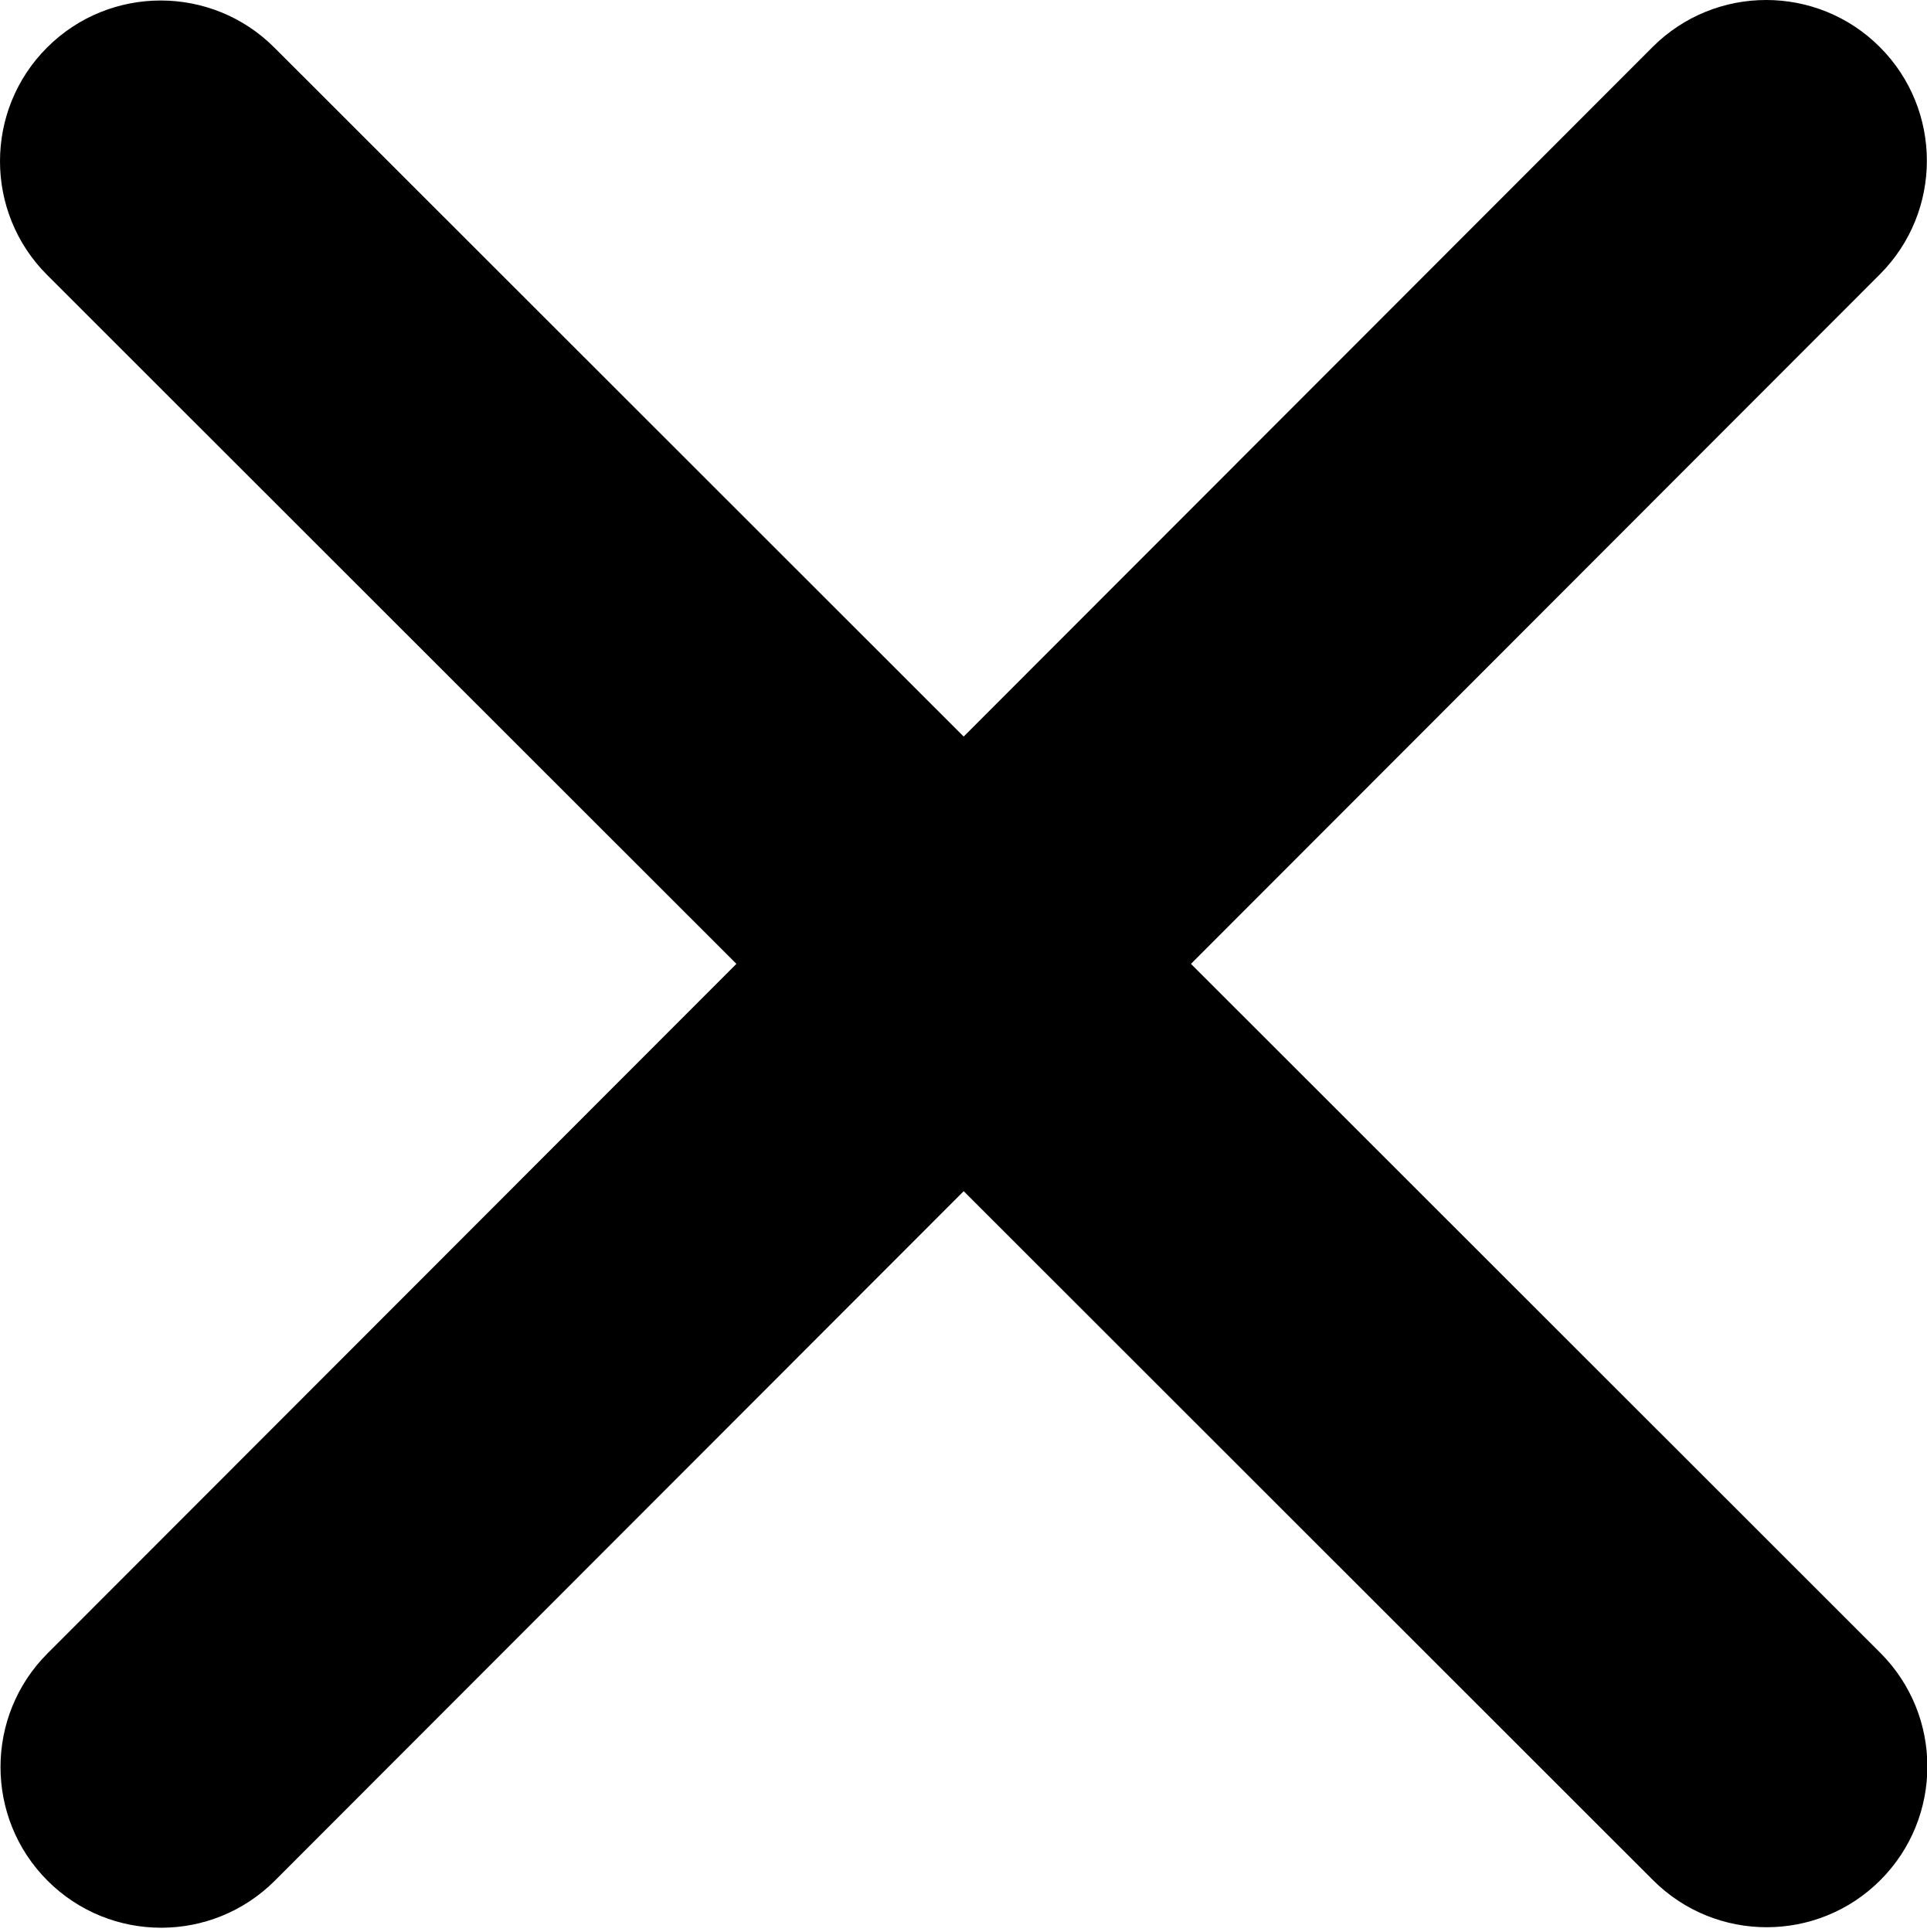
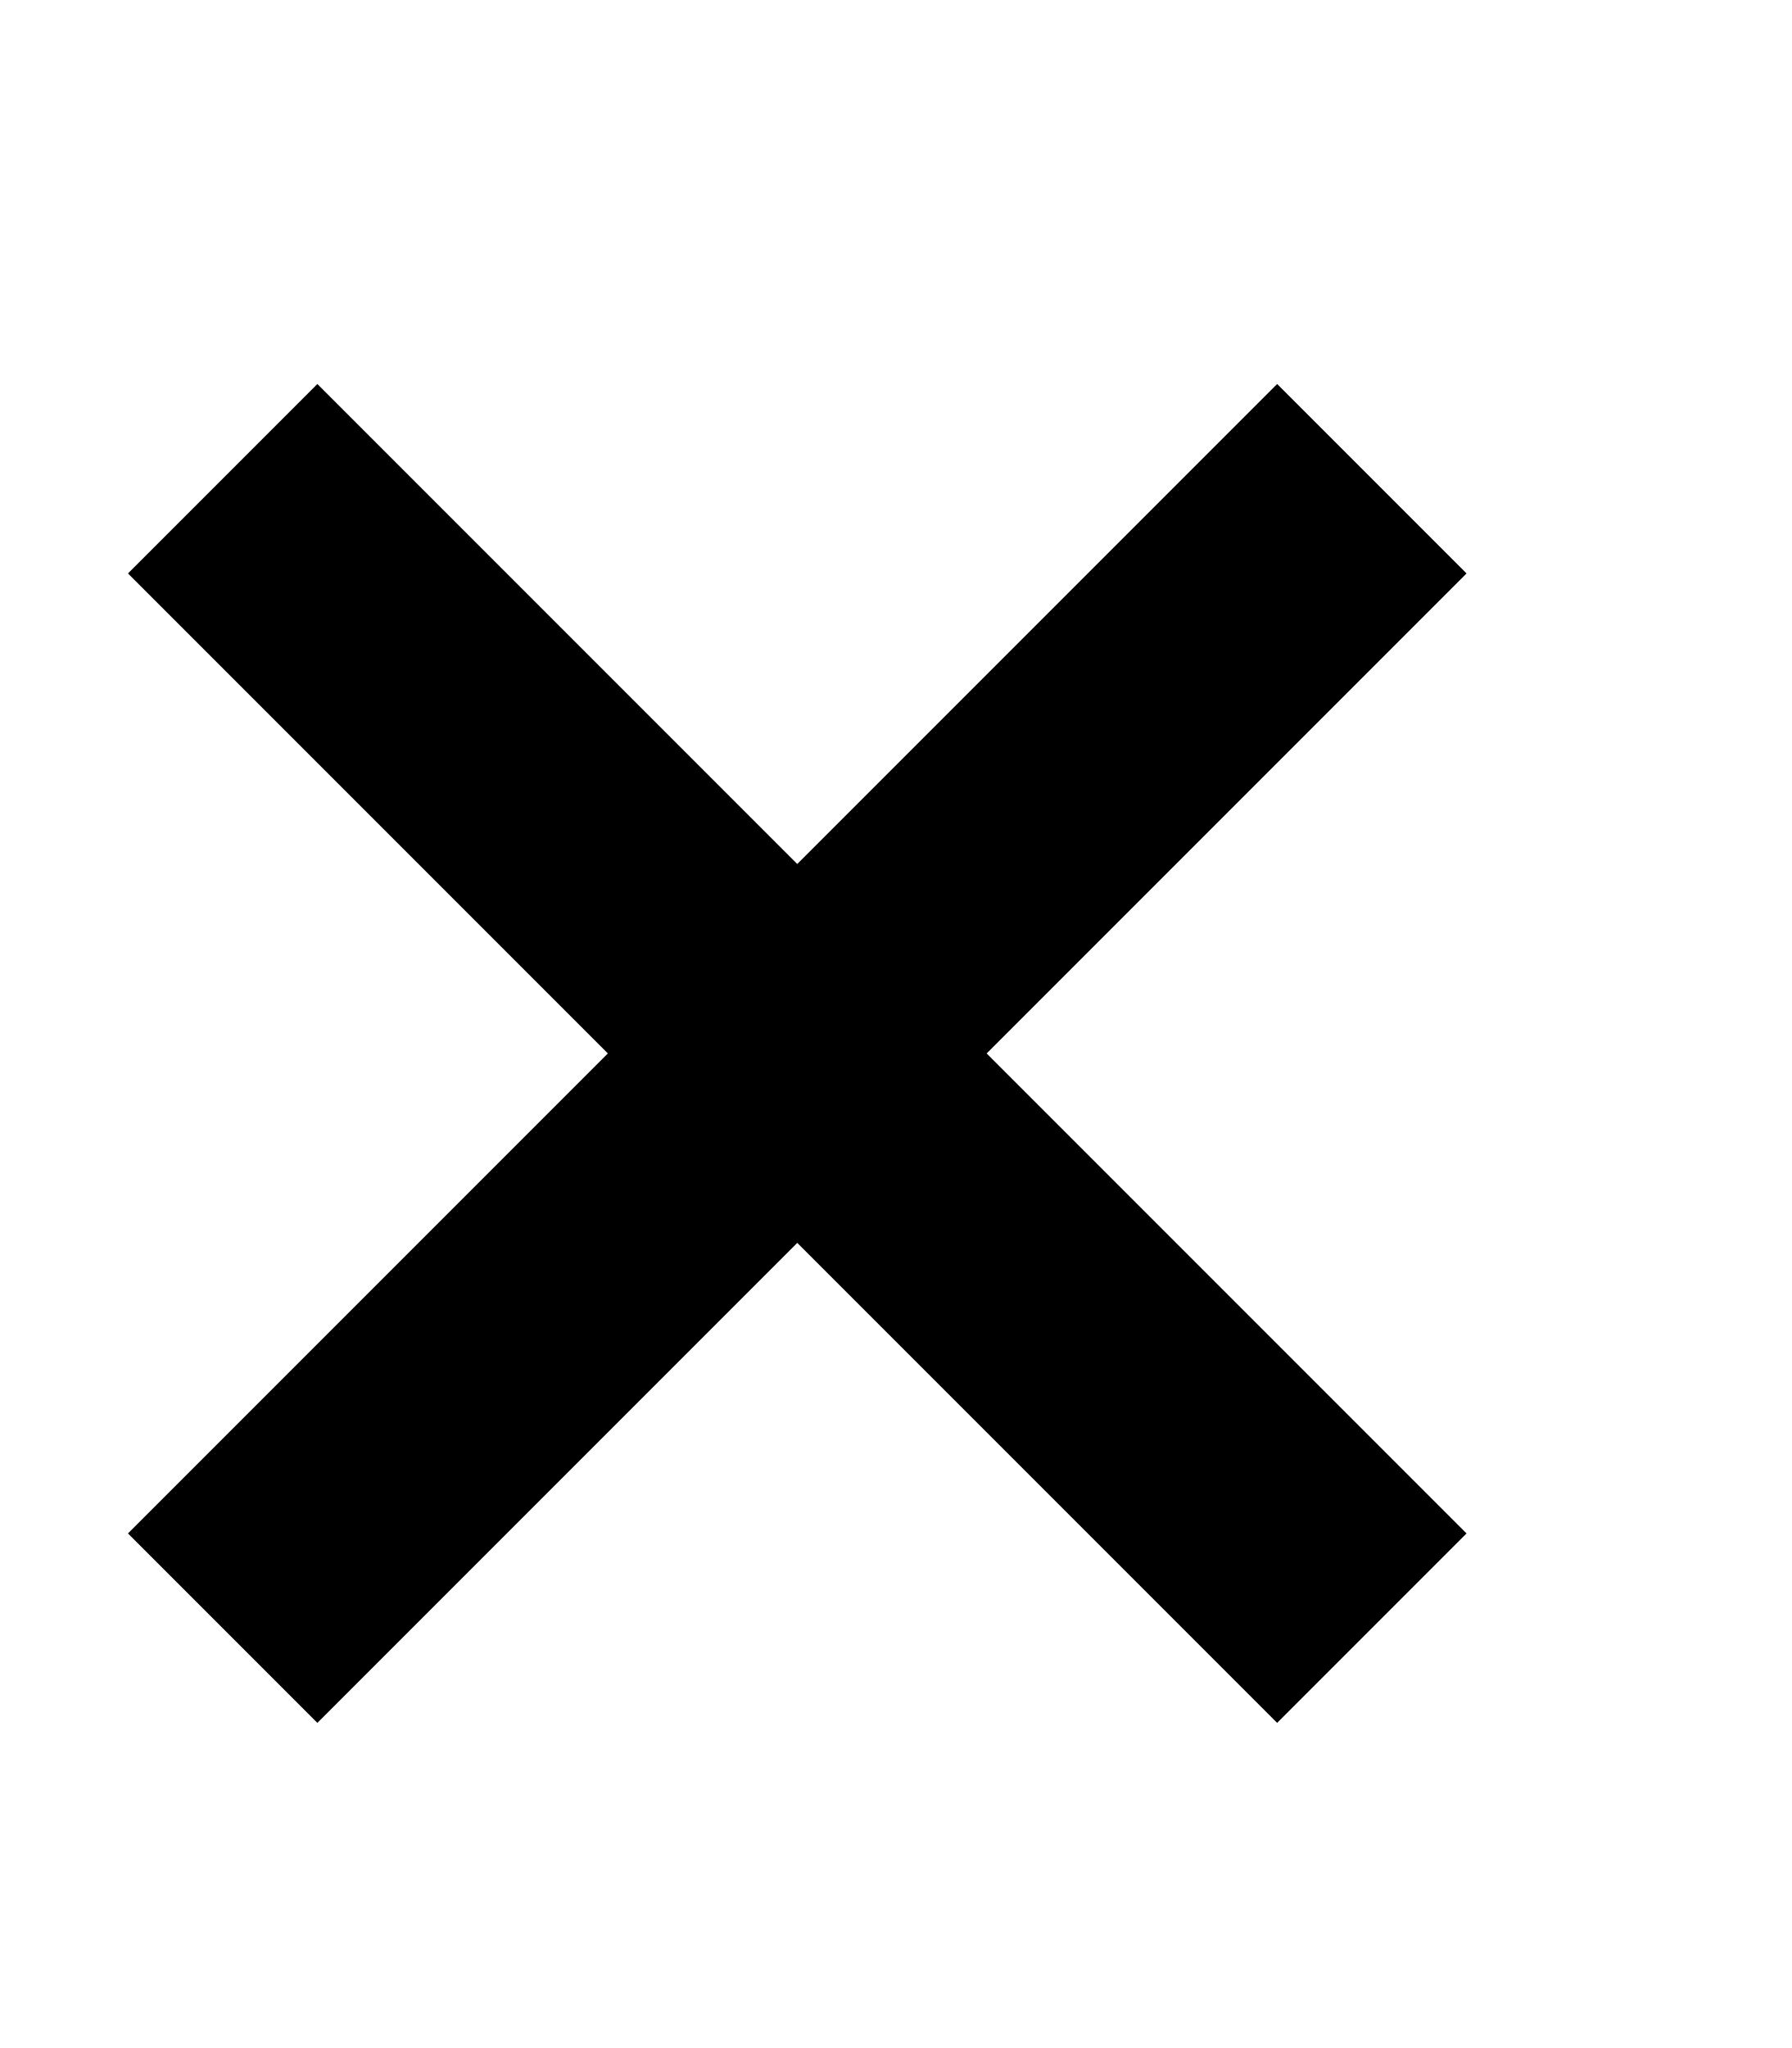
- <svg xmlns="http://www.w3.org/2000/svg" width="384" height="385" viewBox="0 0 384 385" fill="none">
-   <path d="M54.675 9.475C42.175 -3.025 21.875 -3.025 9.375 9.475C-3.125 21.975 -3.125 42.275 9.375 54.775L146.775 192.075L9.475 329.475C-3.025 341.975 -3.025 362.275 9.475 374.775C21.975 387.275 42.275 387.275 54.775 374.775L192.075 237.375L329.475 374.675C341.975 387.175 362.275 387.175 374.775 374.675C387.275 362.175 387.275 341.875 374.775 329.375L237.375 192.075L374.675 54.675C387.175 42.175 387.175 21.875 374.675 9.375C362.175 -3.125 341.875 -3.125 329.375 9.375L260.725 78.075L192.075 146.775L54.675 9.475Z" fill="black" />
+ <svg xmlns="http://www.w3.org/2000/svg" width="14" height="16" viewBox="0 0 14 16">
+   <path fill="#000000" fill-rule="evenodd" d="M7.71 8.23l3.75 3.75-1.48 1.48-3.75-3.75-3.75 3.75L1 11.98l3.75-3.75L1 4.48 2.48 3l3.75 3.75L9.98 3l1.48 1.48-3.75 3.75z" />
</svg>
